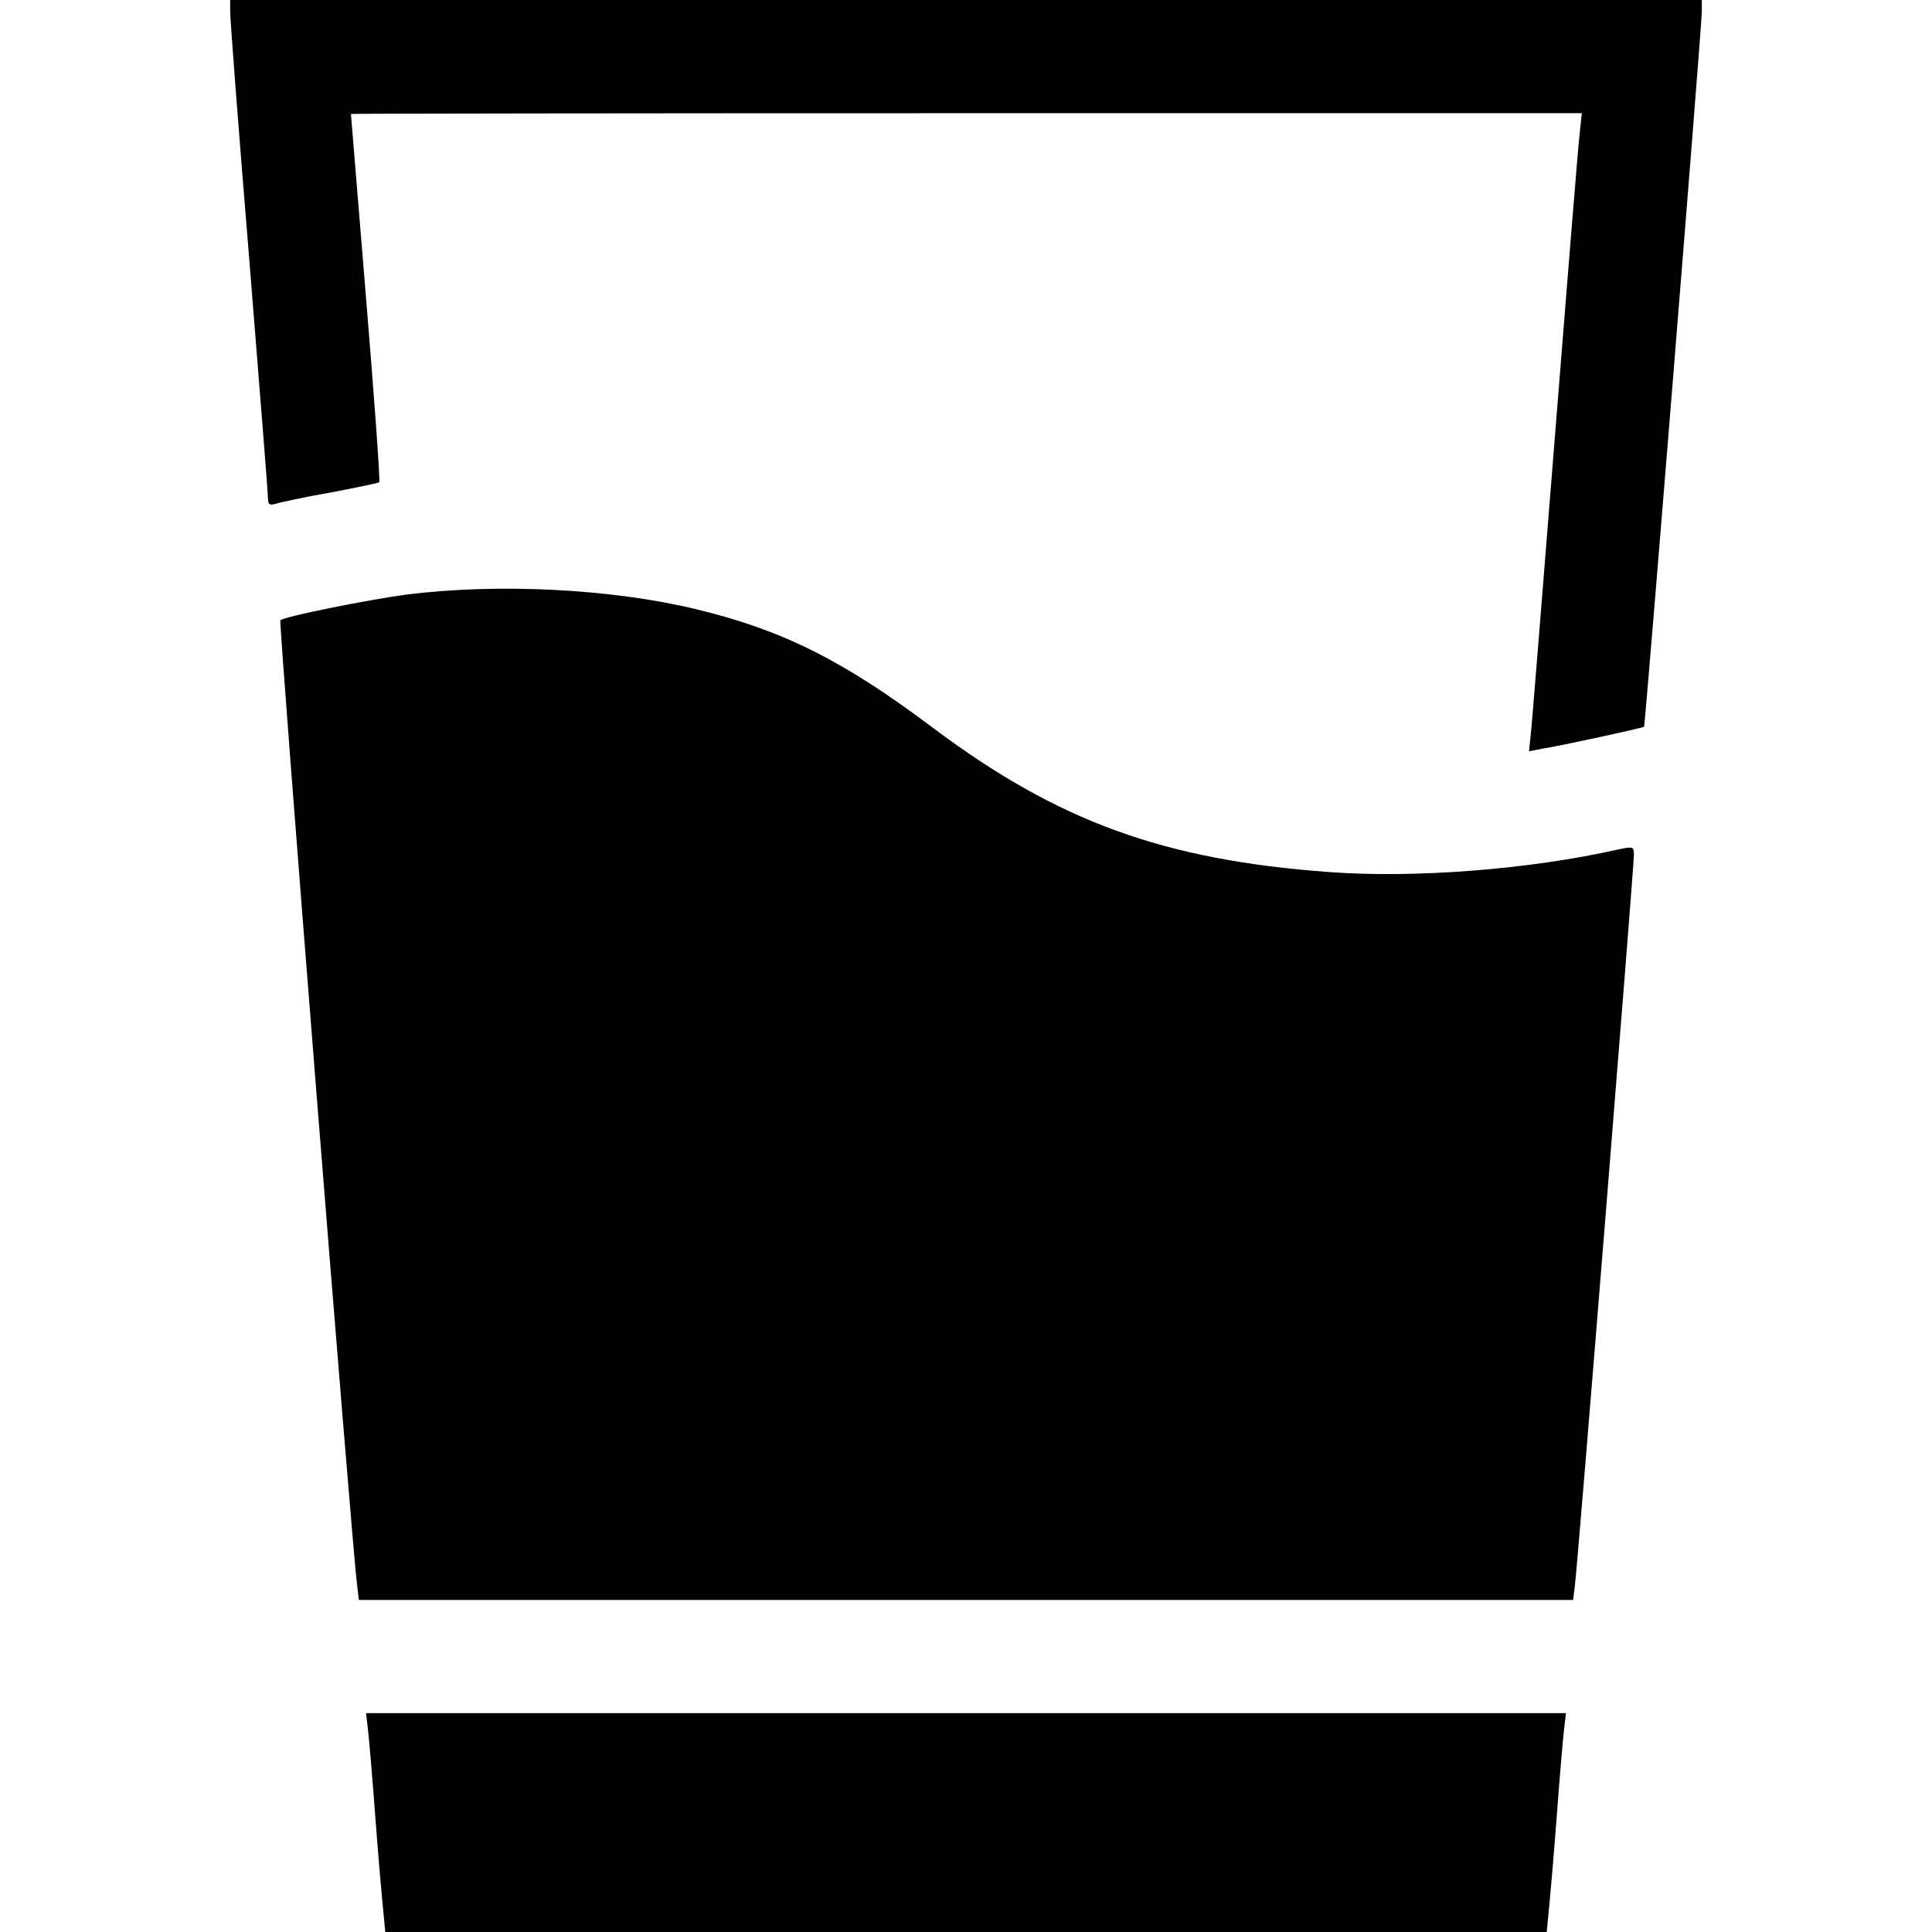
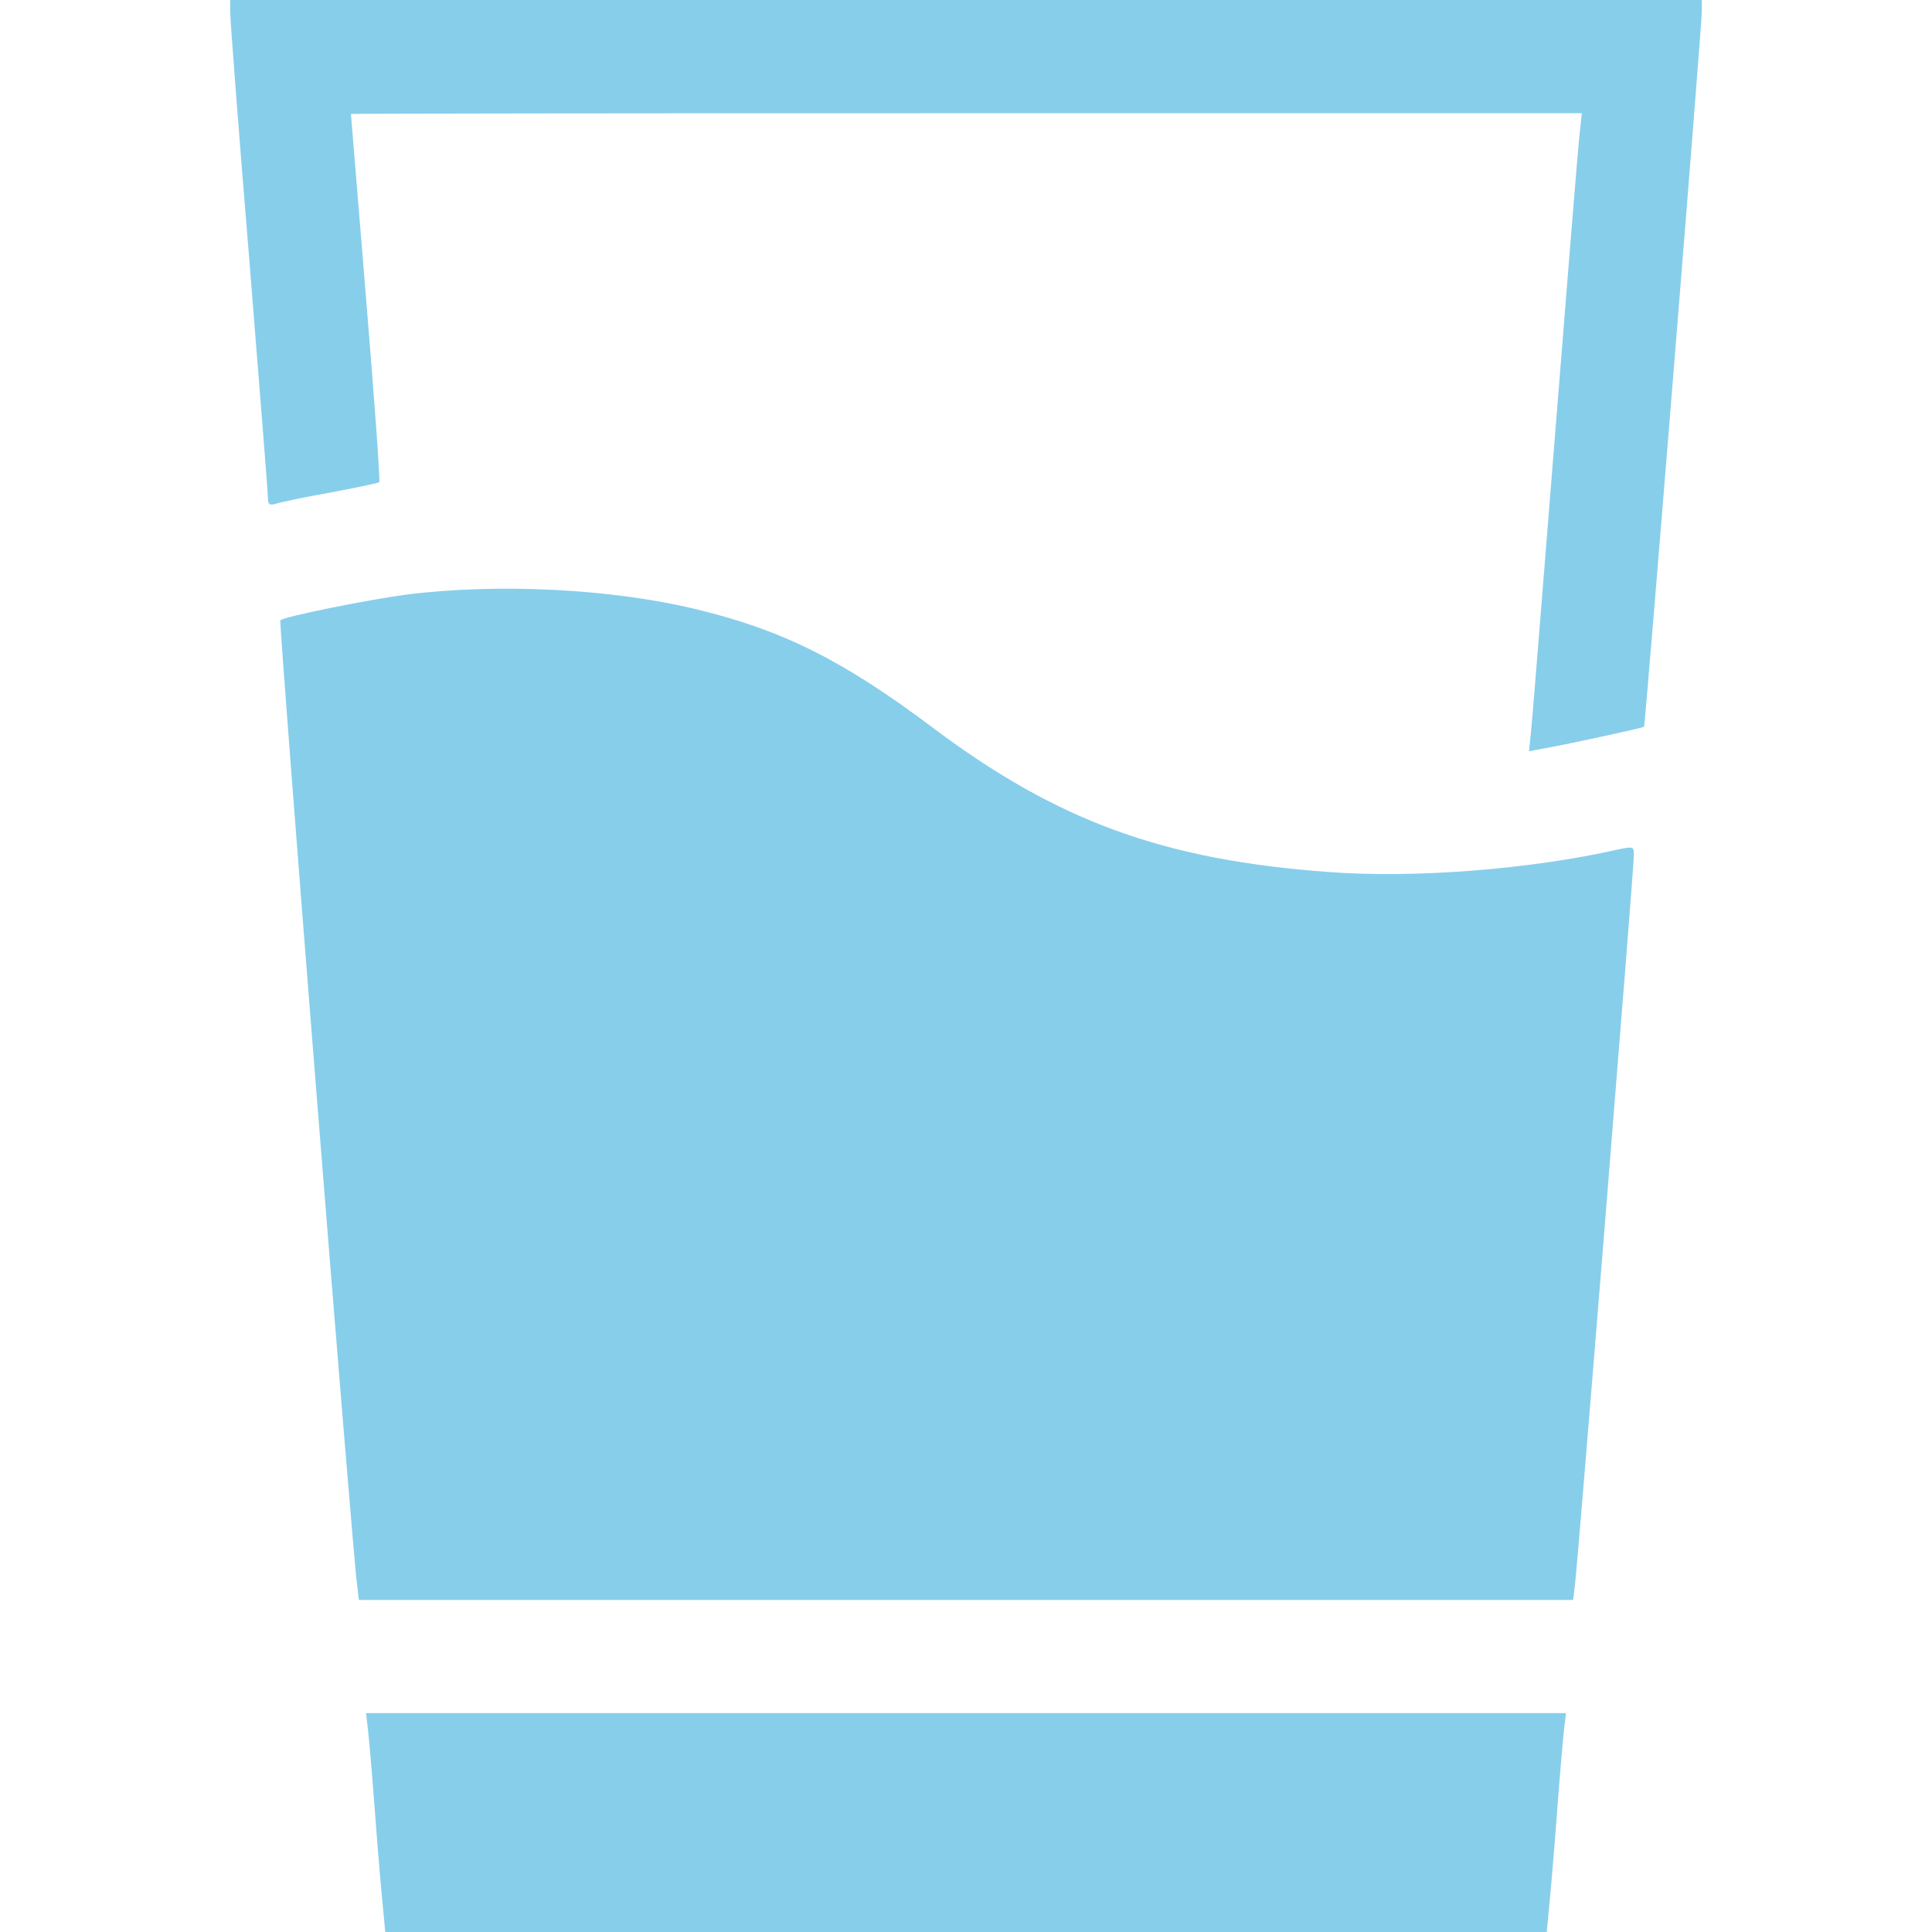
<svg xmlns="http://www.w3.org/2000/svg" version="1.0" width="64pt" height="64pt" viewBox="0 0 512 512" preserveAspectRatio="xMidYMid meet">
-   <g transform="translate(0,512) scale(0.1,-0.1)" fill="##87CEEB" stroke="none">
+   <g transform="translate(0,512) scale(0.1,-0.1)" fill="#87CEEB" stroke="none">
    <path d="M610 5088 c0 -18 22 -310 50 -648 27 -338 50 -625 50 -638 0 -19 4 -22 21 -17 12 4 78 18 146 30 69 13 126 25 128 27 3 2 -13 222 -35 489 -22 266 -40 485 -40 487 0 1 734 2 1631 2 l1631 0 -6 -57 c-4 -32 -33 -395 -66 -808 -33 -412 -61 -767 -64 -788 l-4 -38 36 7 c46 7 266 55 269 58 3 3 153 1858 153 1895 l0 31 -1950 0 -1950 0 0 -32z" />
    <path d="M1075 3544 c-103 -14 -323 -58 -332 -68 -5 -4 191 -2468 203 -2553 l5 -43 1609 0 1609 0 5 42 c7 51 156 1898 156 1932 0 23 -2 23 -41 15 -234 -53 -540 -77 -767 -60 -438 32 -718 134 -1048 381 -239 180 -400 260 -627 315 -226 55 -529 70 -772 39z" />
    <path d="M975 538 c3 -24 12 -131 20 -238 8 -107 18 -219 21 -247 l5 -53 1539 0 1539 0 5 52 c3 29 13 141 21 248 8 107 17 214 20 238 l5 42 -1590 0 -1590 0 5 -42z" />
  </g>
</svg>
